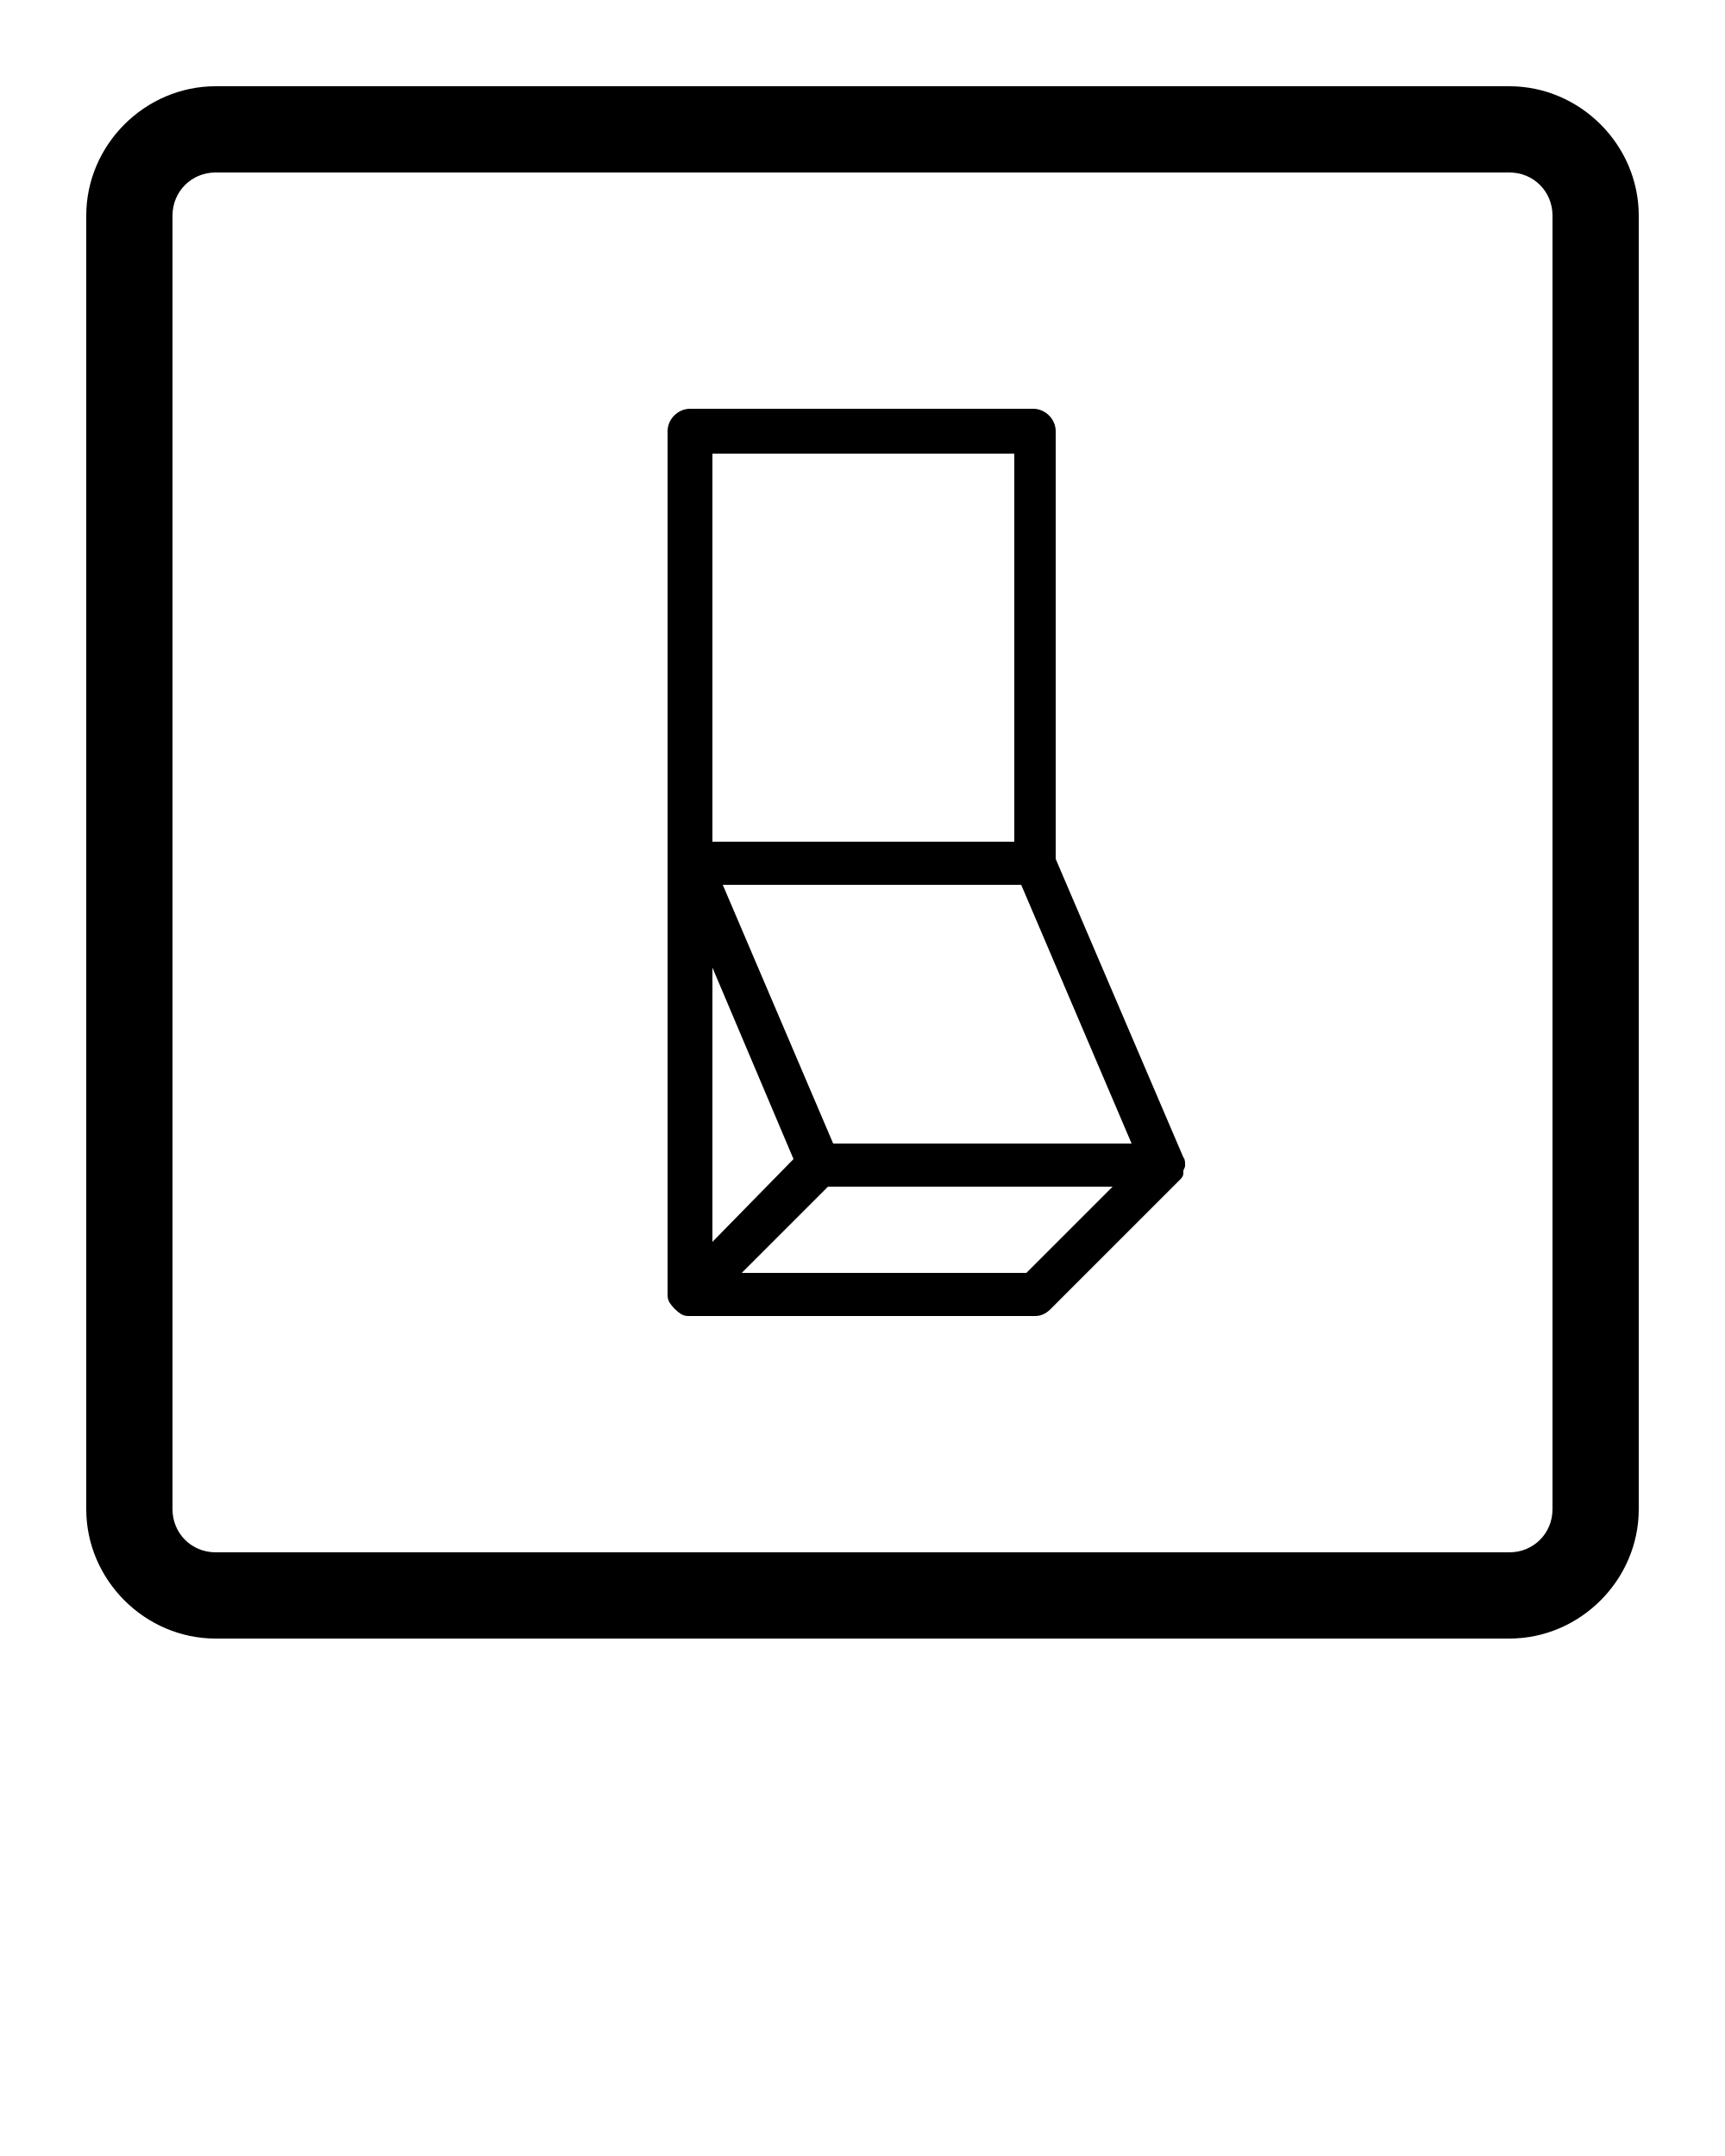
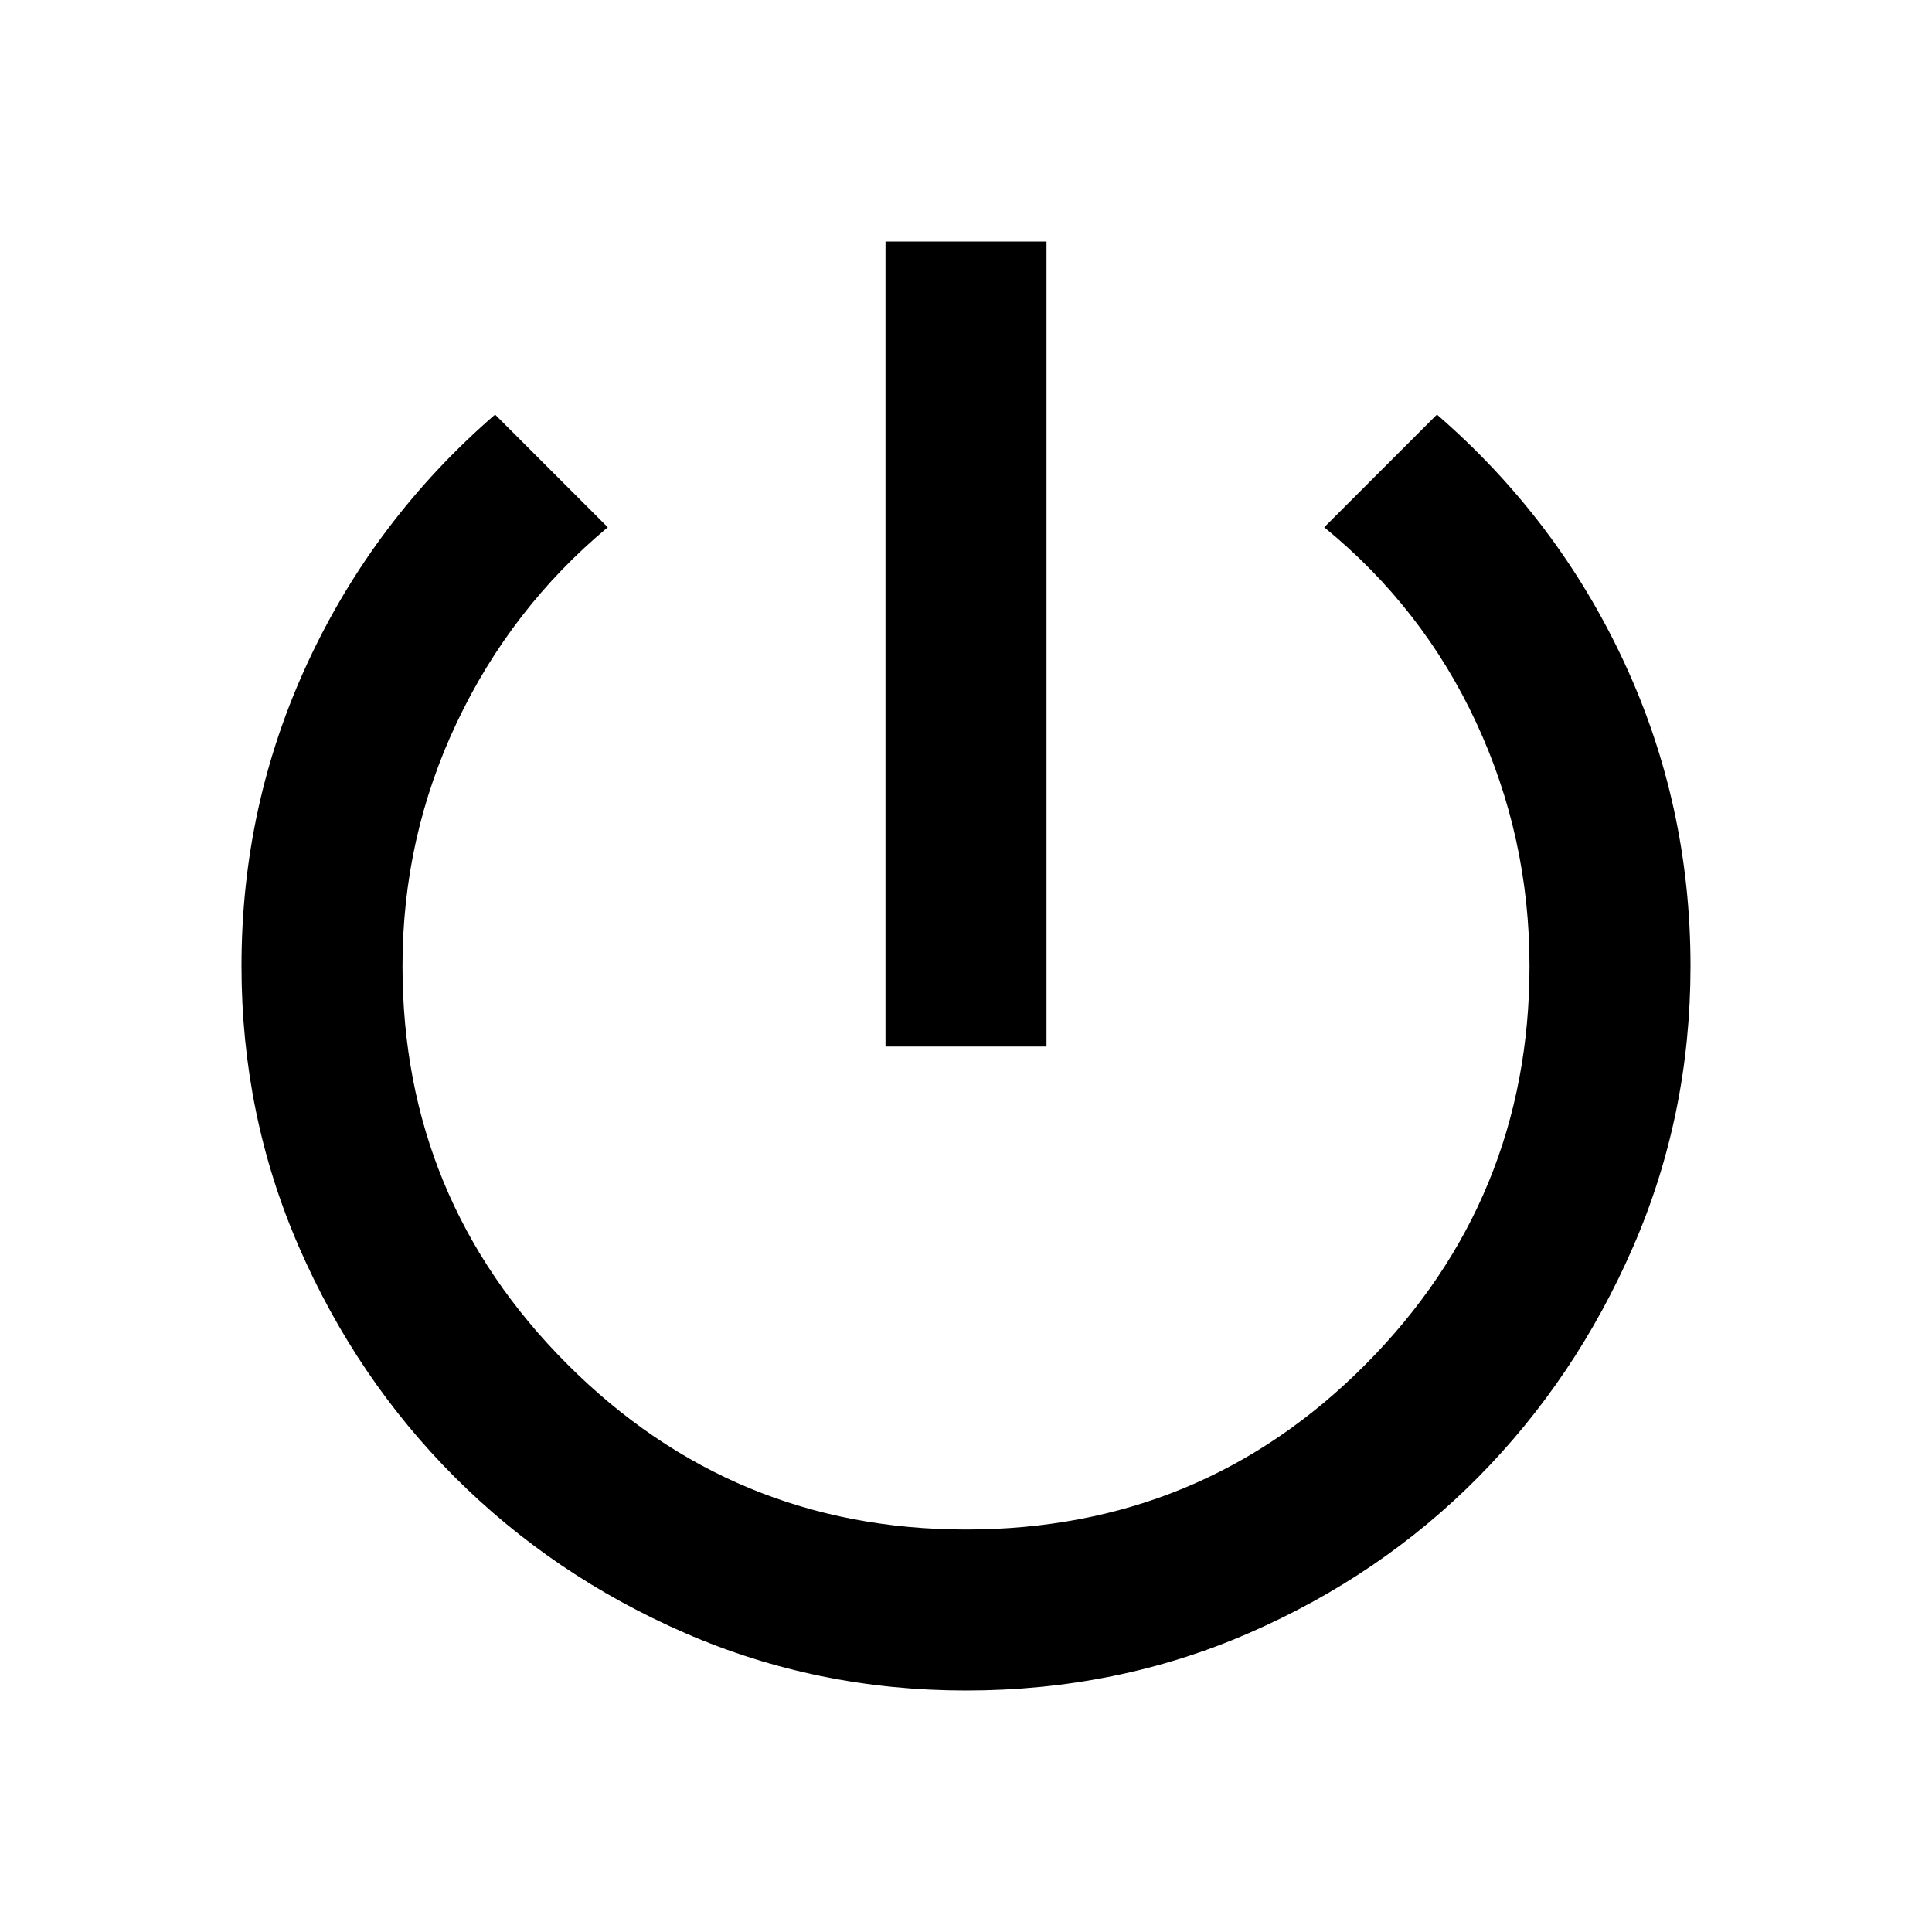
- <svg xmlns="http://www.w3.org/2000/svg" version="1.1" x="0px" y="0px" viewBox="0 0 100 125" enable-background="new 0 0 100 100" xml:space="preserve" id="svg4547">
-   <defs id="defs4551" />
-   <path d="M12.5,95h75c4.1,0,7.5-3.4,7.5-7.5v-75C95,8.4,91.6,5,87.5,5h-75C8.4,5,5,8.4,5,12.5v75C5,91.6,8.4,95,12.5,95z M10,12.5  c0-1.4,1.1-2.5,2.5-2.5h75c1.4,0,2.5,1.1,2.5,2.5v75c0,1.4-1.1,2.5-2.5,2.5h-75c-1.4,0-2.5-1.1-2.5-2.5V12.5z" id="path4539" />
-   <path d="M39.5,76.2c0.2,0.1,0.3,0.1,0.5,0.1h20c0.3,0,0.6-0.1,0.9-0.4l7.5-7.5c0,0,0,0,0,0c0.1-0.1,0.2-0.2,0.2-0.4c0,0,0-0.1,0-0.1  c0-0.1,0.1-0.2,0.1-0.3c0,0,0,0,0-0.1c0,0,0,0,0,0c0-0.1,0-0.3-0.1-0.4c0,0,0,0,0,0c0,0,0,0,0,0l-7.4-17.3V25c0-0.7-0.6-1.3-1.3-1.3  H40c-0.7,0-1.3,0.6-1.3,1.3v50c0,0.2,0,0.3,0.1,0.5C39,75.8,39.2,76,39.5,76.2z M59.5,73.8H43l5-5h16.5L59.5,73.8z M41.3,72V56.1  L46,67.2L41.3,72z M65.6,66.3H48.3l-6.4-15h17.3L65.6,66.3z M58.8,26.3v22.5H41.3V26.3H58.8z" id="path4541" />
+ <svg xmlns="http://www.w3.org/2000/svg" height="24" viewBox="0 -960 960 960" width="24">
+   <path d="M440-440v-400h80v400h-80Zm40 320q-74 0-139.5-28.5T226-226q-49-49-77.5-114.5T120-480q0-80 33-151t93-123l56 56q-48 40-75 97t-27 121q0 116 82 198t198 82q117 0 198.5-82T760-480q0-64-26.5-121T658-698l56-56q60 52 93 123t33 151q0 74-28.5 139.5t-77 114.5q-48.5 49-114 77.5T480-120Z" />
</svg>
